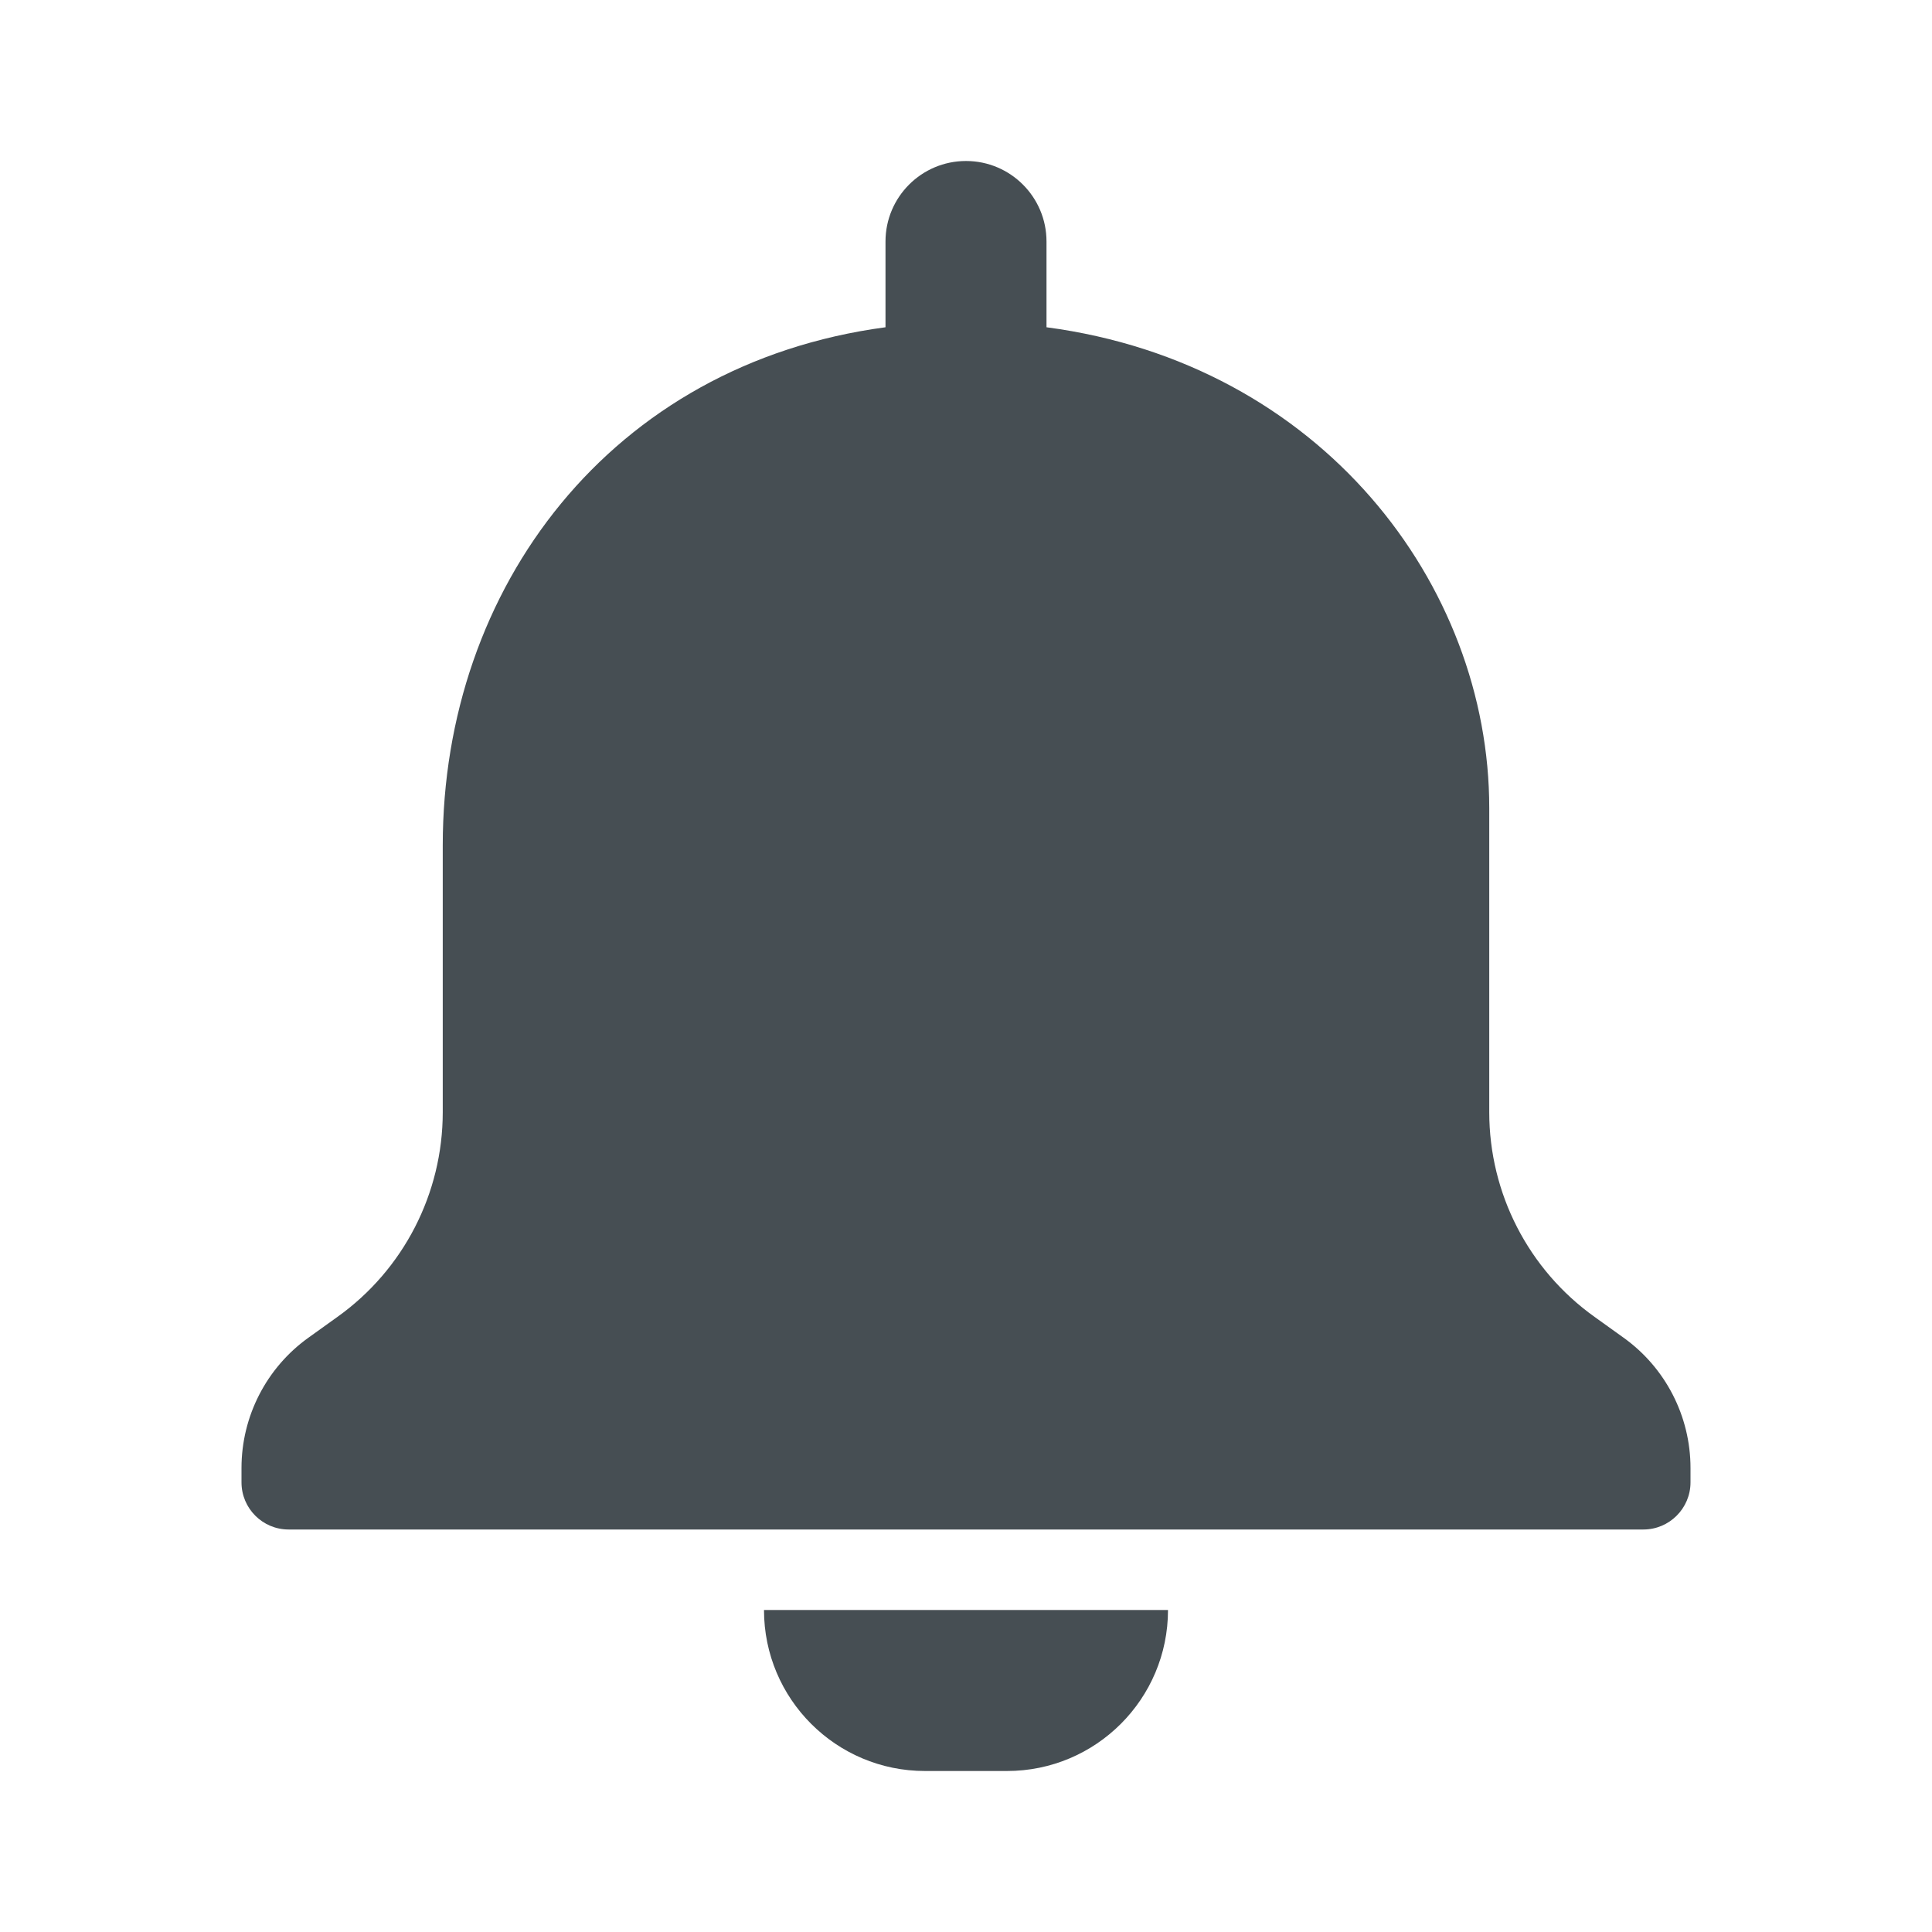
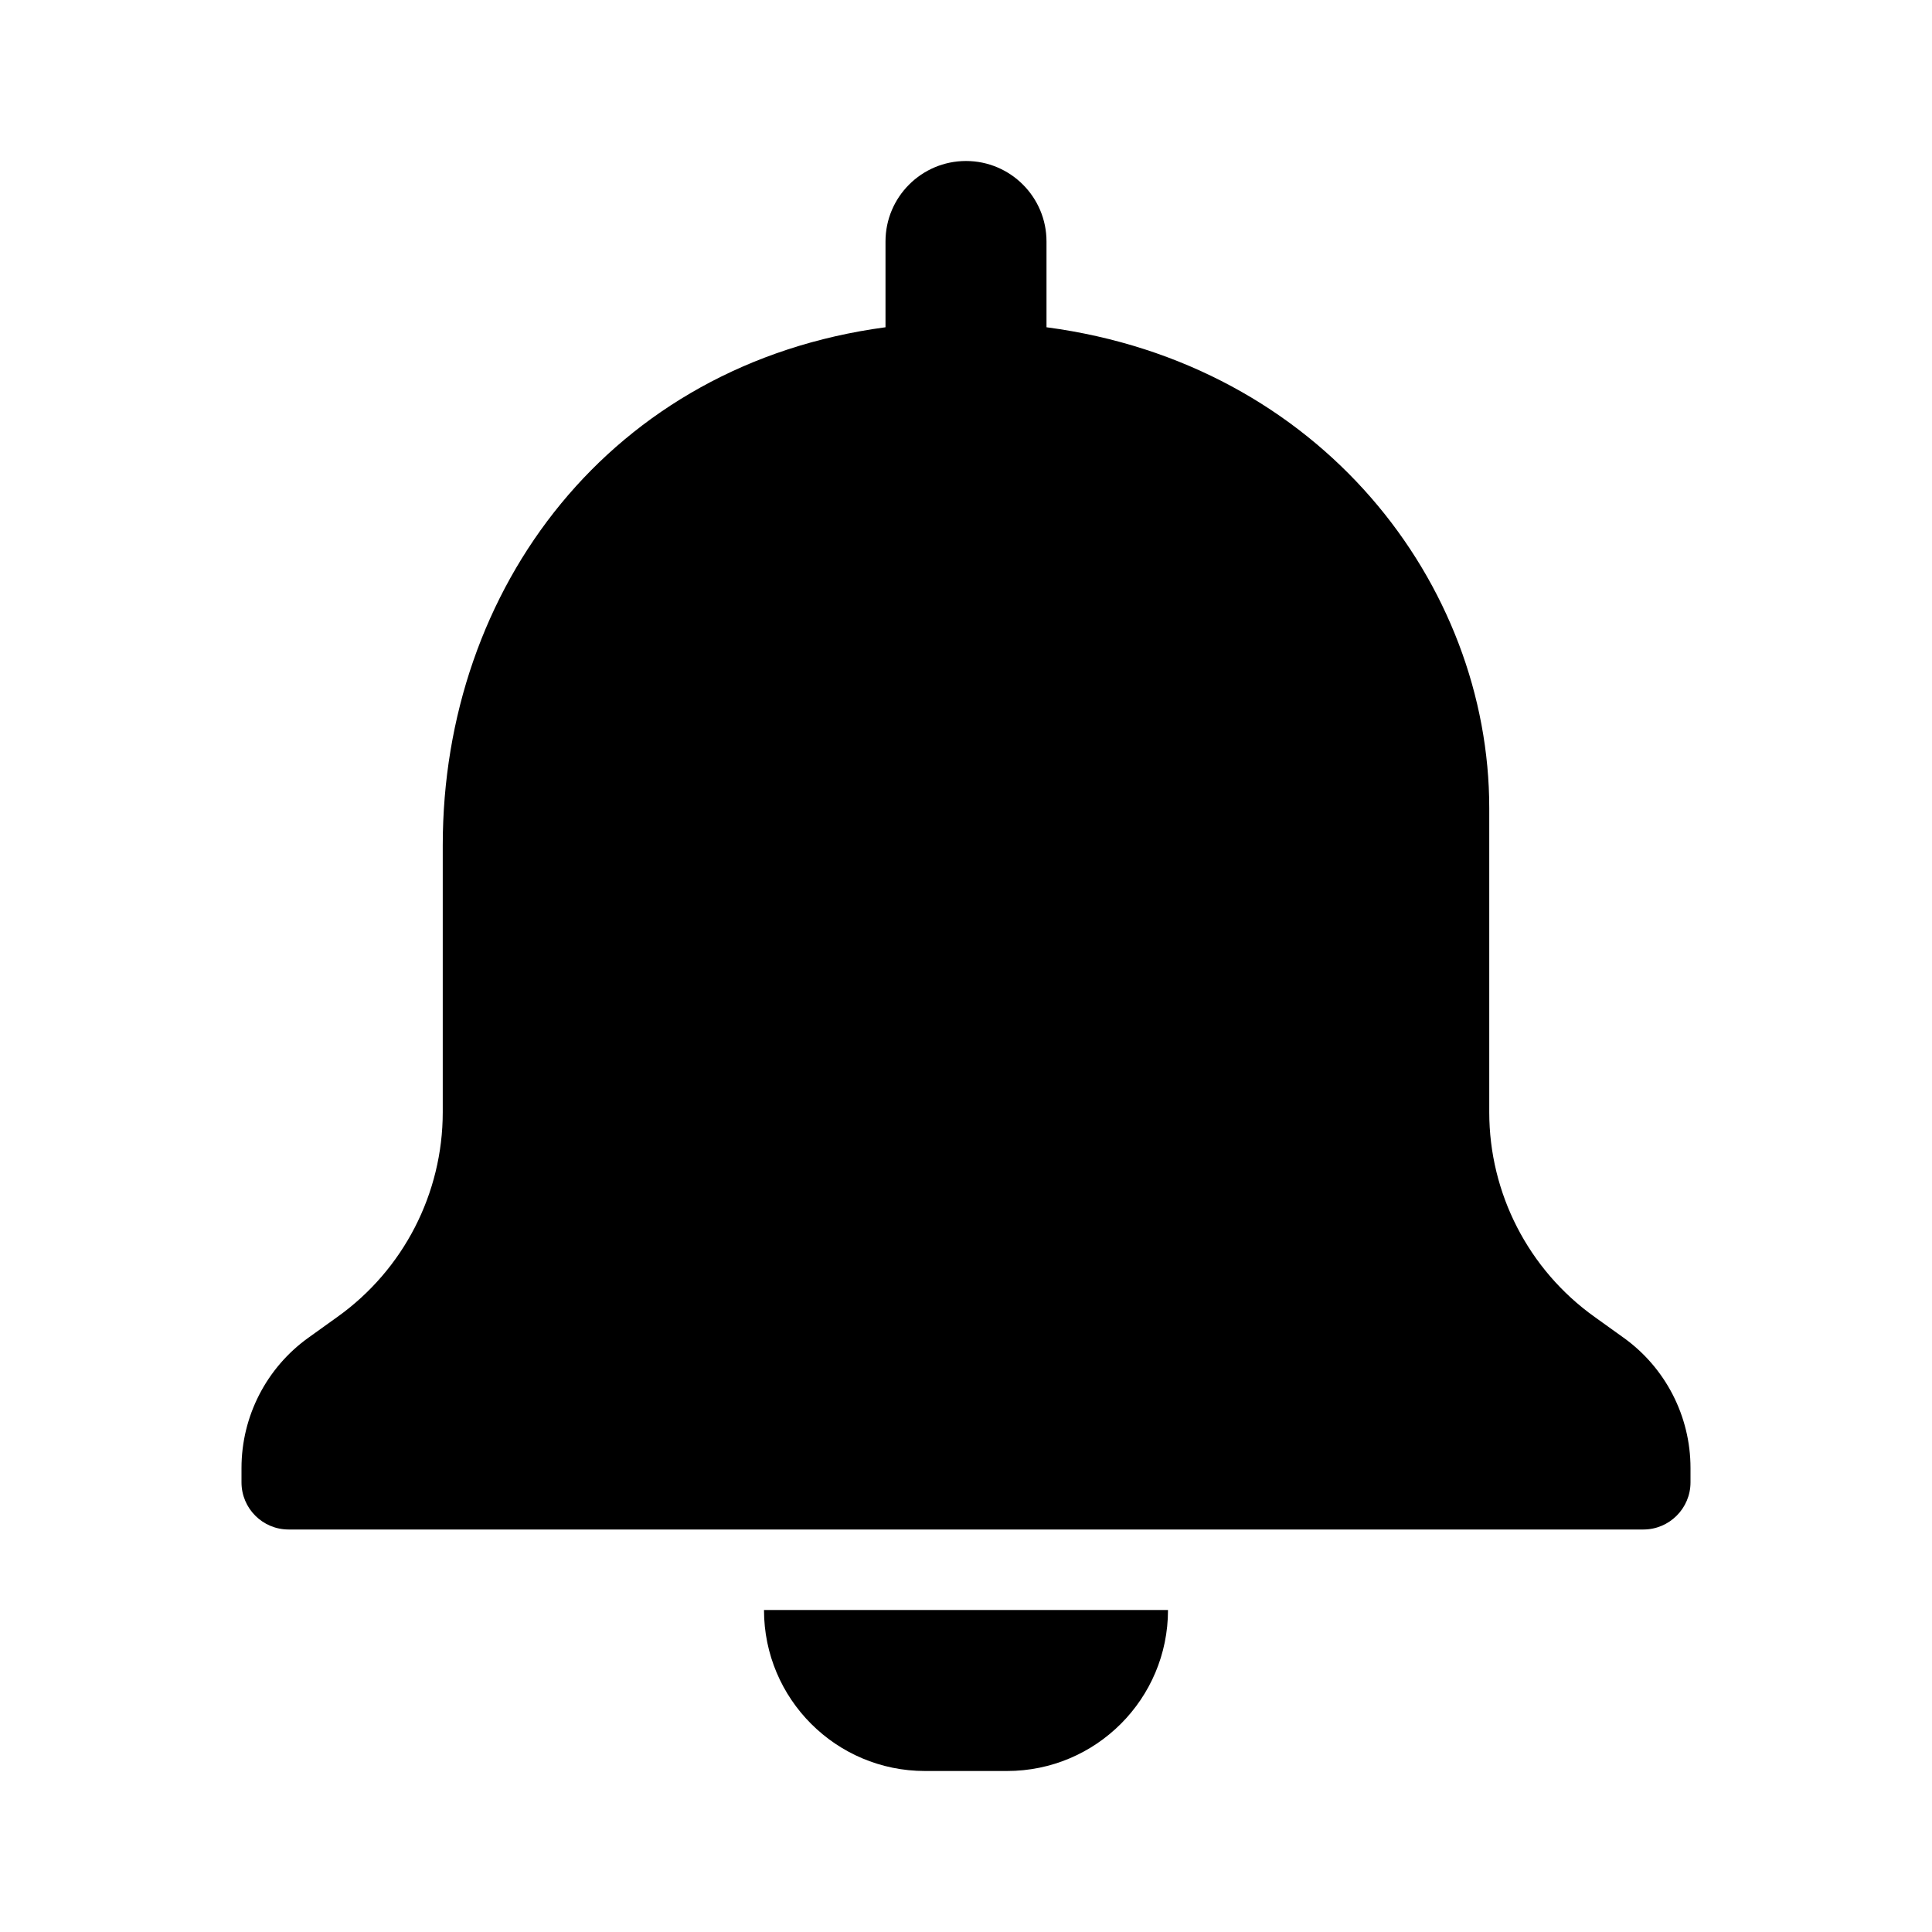
- <svg xmlns="http://www.w3.org/2000/svg" width="18" height="18" viewBox="0 0 18 18" fill="none">
-   <path fill-rule="evenodd" clip-rule="evenodd" d="M8.25 2.25C8.25 1.836 8.586 1.5 9 1.5C9.414 1.5 9.75 1.836 9.75 2.25V3.049C12.309 3.388 13.875 5.446 13.875 7.528V10.362C13.875 11.118 14.24 11.829 14.856 12.269L15.125 12.462C15.517 12.742 15.75 13.195 15.75 13.677V13.811C15.75 14.053 15.553 14.25 15.311 14.25H2.689C2.446 14.25 2.25 14.053 2.25 13.811V13.677C2.25 13.195 2.483 12.742 2.875 12.462L3.144 12.269C3.76 11.829 4.125 11.118 4.125 10.362V7.875C4.125 5.476 5.691 3.391 8.25 3.049V2.25ZM10.882 15C10.882 15.828 10.211 16.5 9.382 16.5H8.618C7.789 16.5 7.118 15.828 7.118 15H10.882Z" fill="#464E53" />
+ <svg xmlns="http://www.w3.org/2000/svg" width="18" height="18" viewBox="0 0 18 18">
+   <path fill-rule="evenodd" clip-rule="evenodd" d="M8.25 2.25C8.25 1.836 8.586 1.5 9 1.5C9.414 1.5 9.75 1.836 9.75 2.25V3.049C12.309 3.388 13.875 5.446 13.875 7.528V10.362C13.875 11.118 14.24 11.829 14.856 12.269L15.125 12.462C15.517 12.742 15.75 13.195 15.75 13.677V13.811C15.75 14.053 15.553 14.25 15.311 14.25H2.689C2.446 14.25 2.25 14.053 2.25 13.811V13.677C2.25 13.195 2.483 12.742 2.875 12.462L3.144 12.269C3.76 11.829 4.125 11.118 4.125 10.362V7.875C4.125 5.476 5.691 3.391 8.25 3.049V2.25ZM10.882 15C10.882 15.828 10.211 16.5 9.382 16.5H8.618C7.789 16.5 7.118 15.828 7.118 15H10.882Z" />
</svg>
